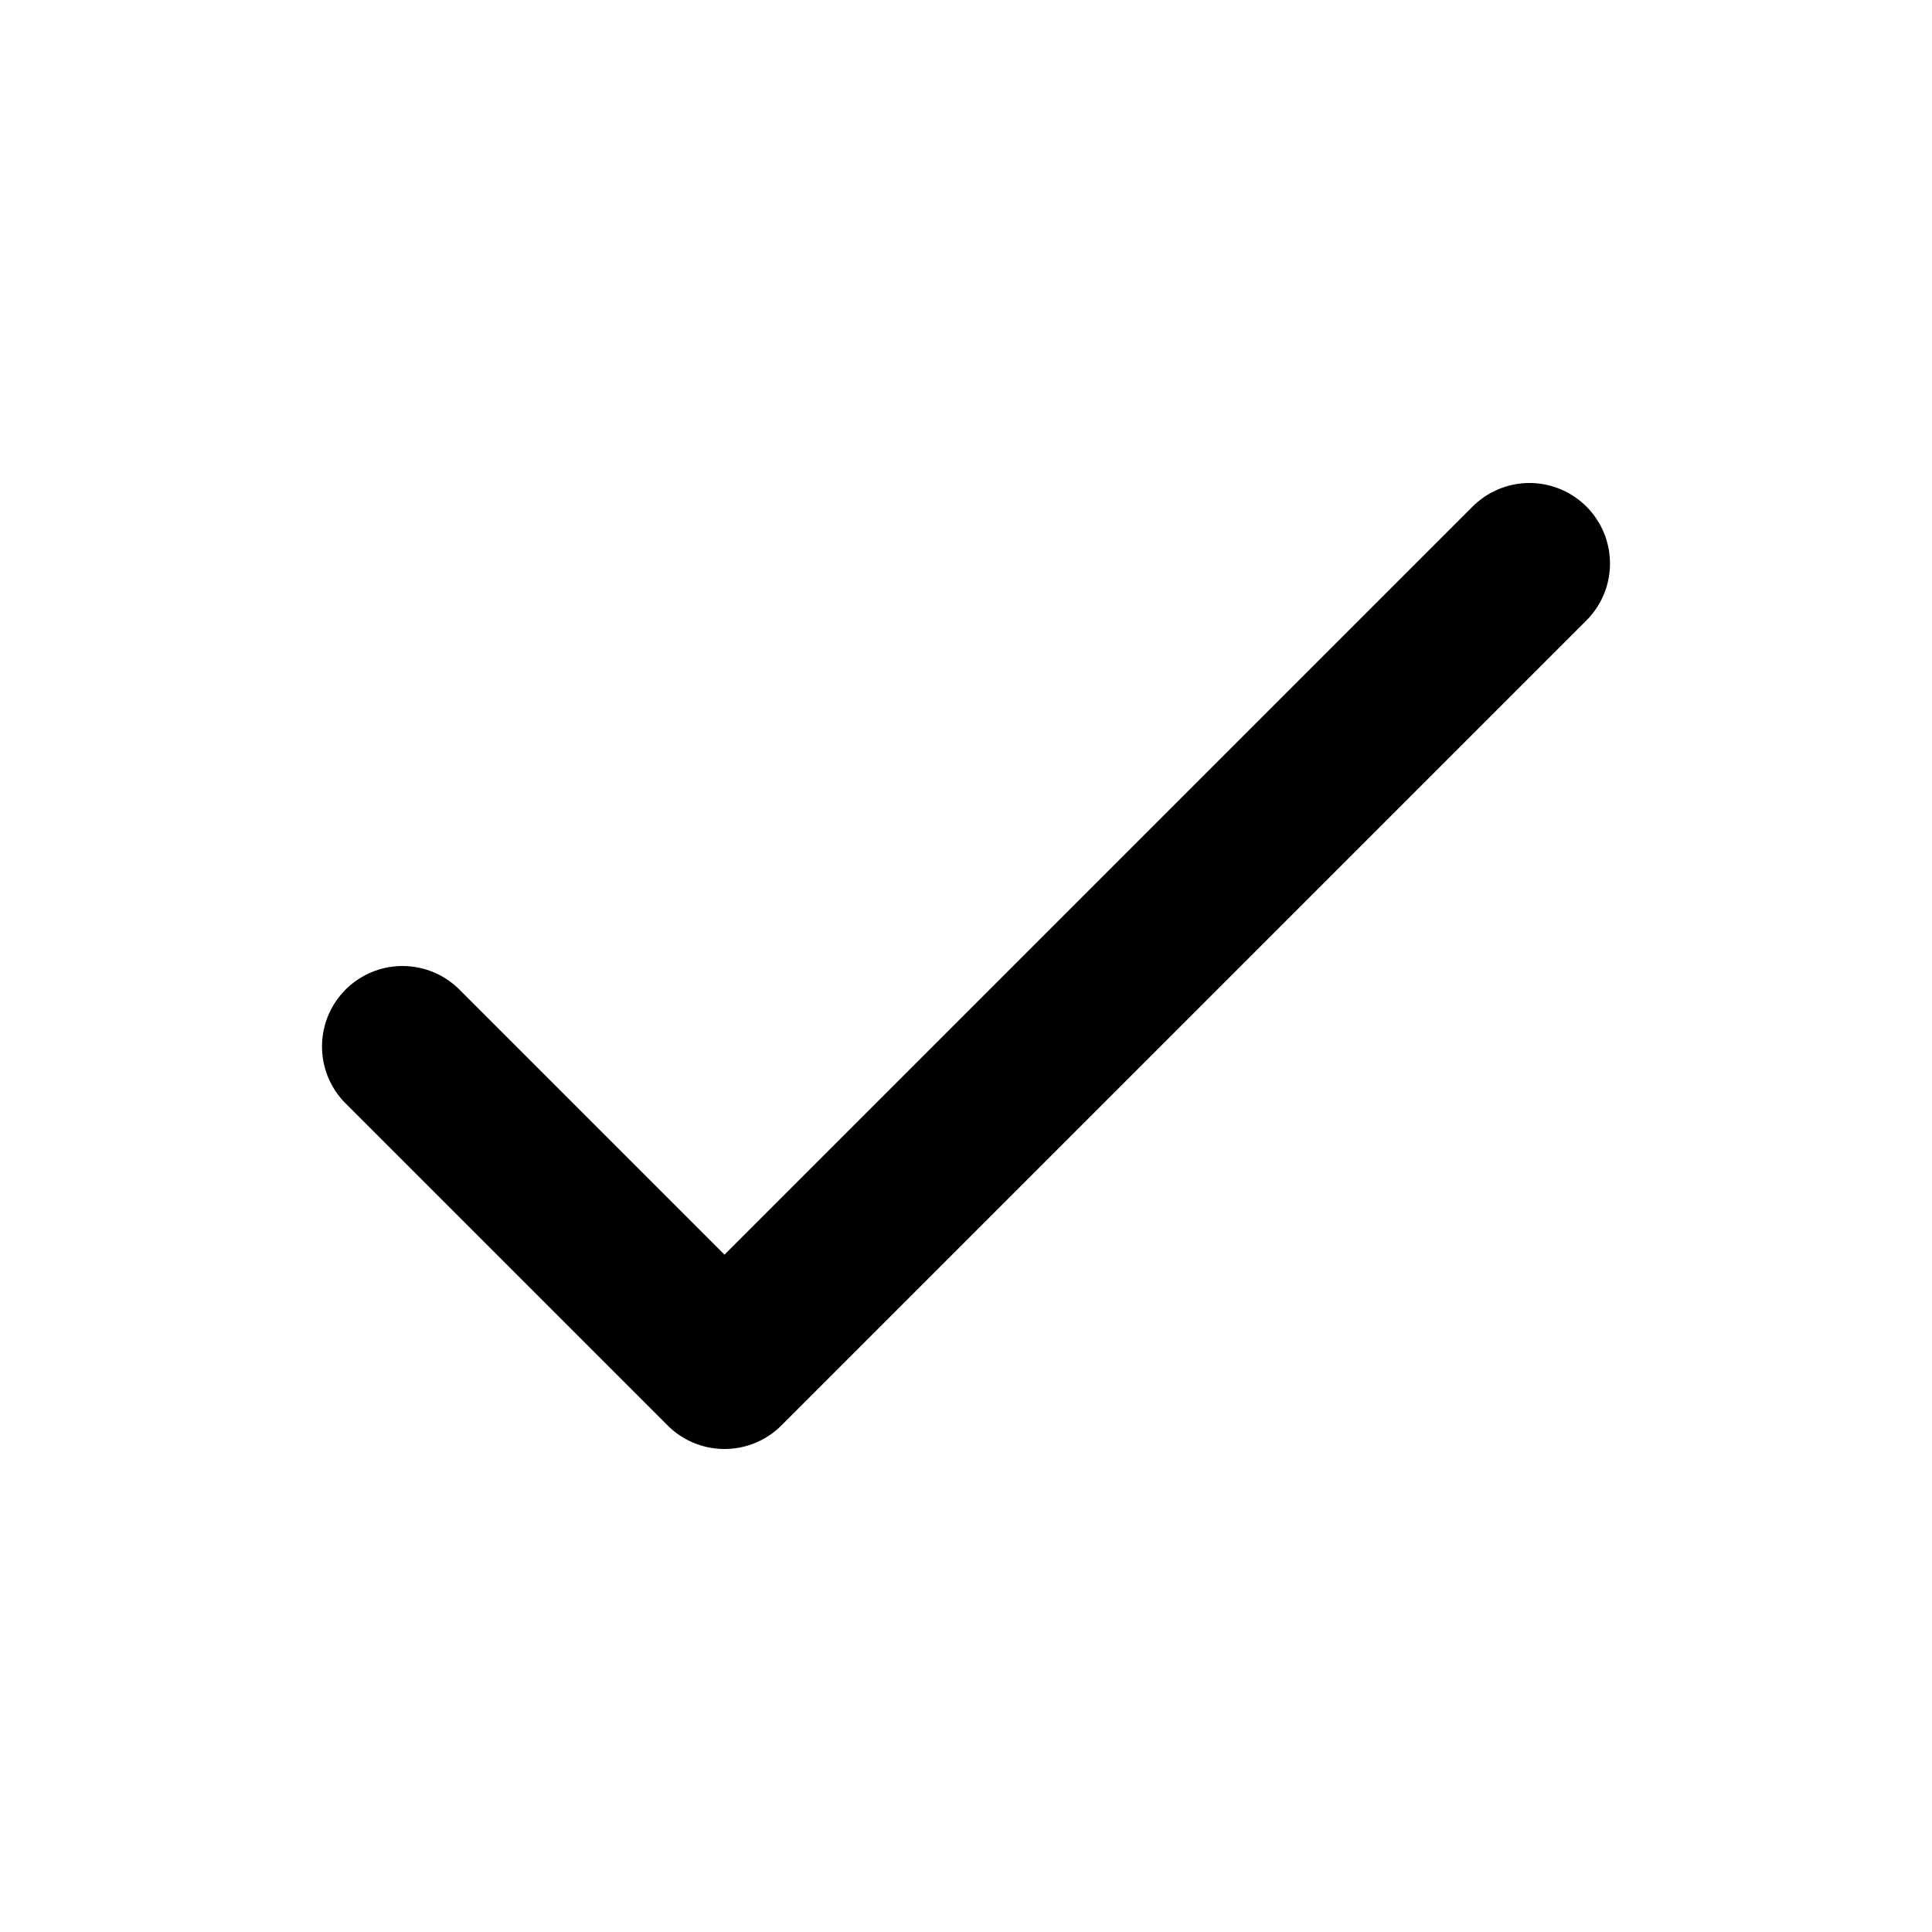
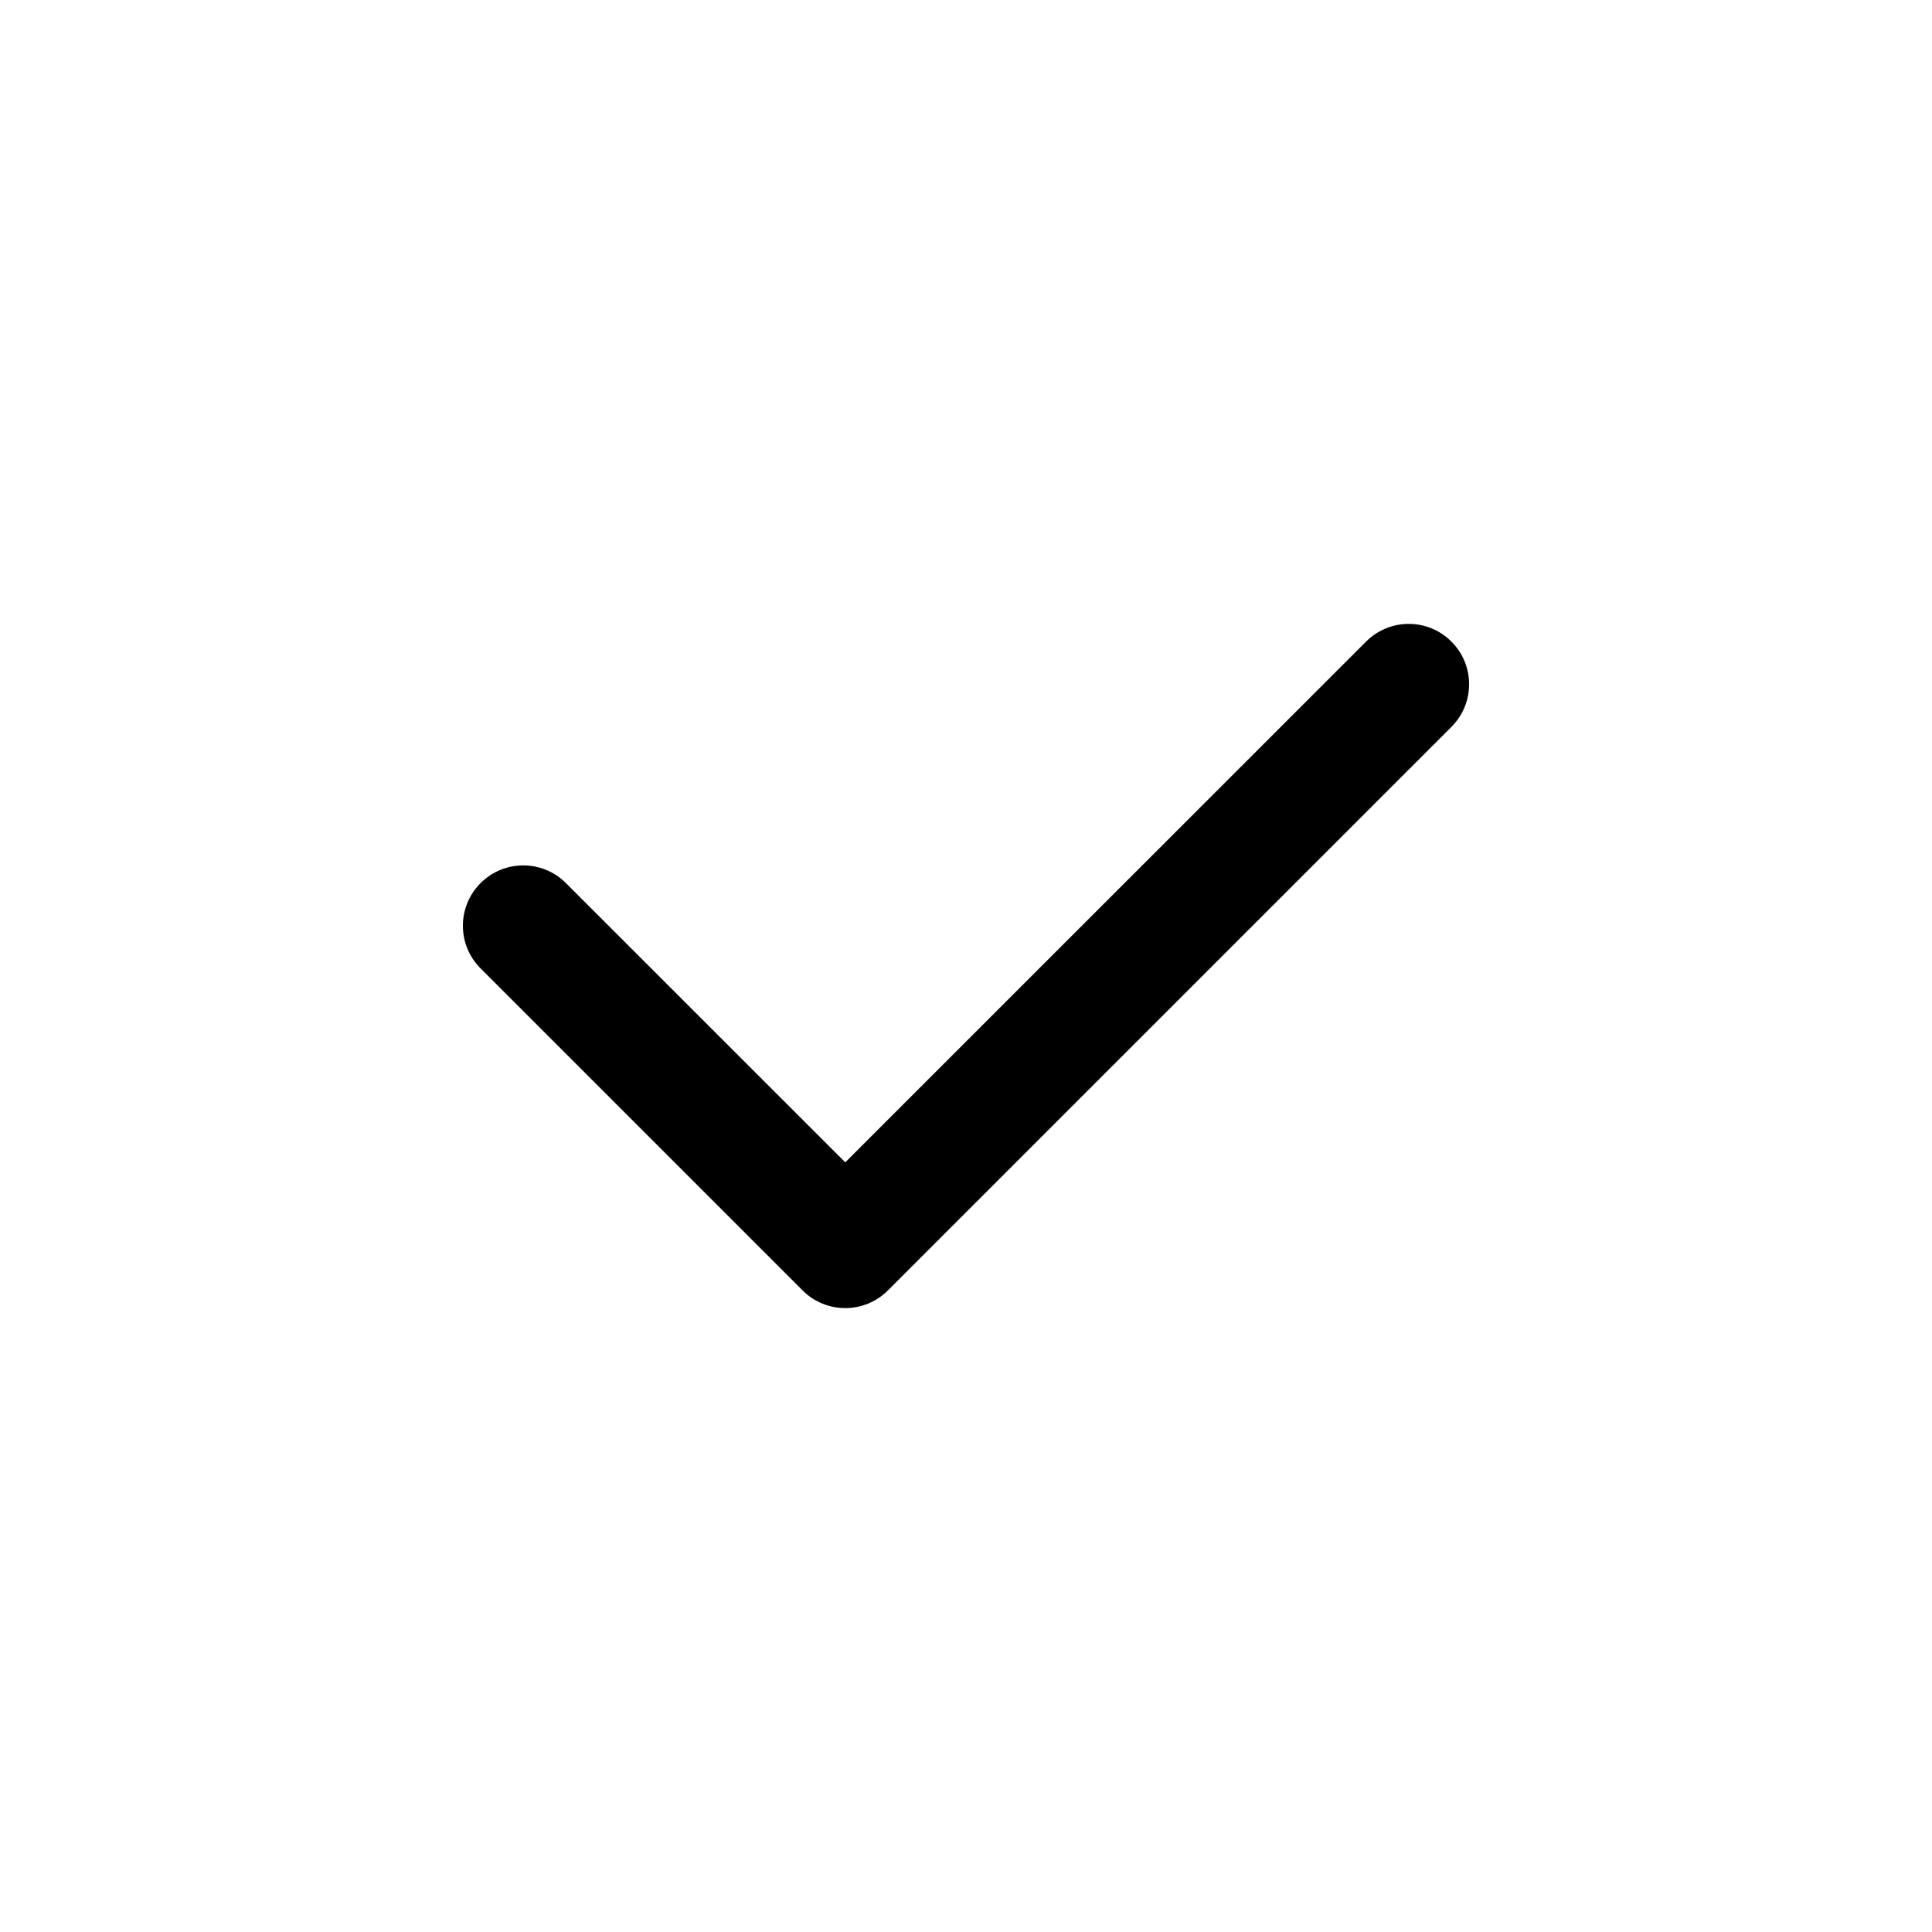
- <svg xmlns="http://www.w3.org/2000/svg" fill="none" viewBox="0 0 24 24" stroke-width="2" stroke="currentColor" aria-hidden="true">
-   <path stroke-linecap="round" stroke-linejoin="round" d="M5 13l4 4L19 7" />
+ <svg xmlns="http://www.w3.org/2000/svg" width="24px" height="24px" viewBox="0 0 24 24" fill="none">
+   <path fill-rule="evenodd" clip-rule="evenodd" d="M18.03 7.97C18.323 8.263 18.323 8.737 18.03 9.03L11.03 16.03C10.737 16.323 10.263 16.323 9.97 16.03L5.97 12.03C5.677 11.737 5.677 11.263 5.97 10.97C6.263 10.677 6.737 10.677 7.03 10.97L10.5 14.439L16.97 7.97C17.263 7.677 17.737 7.677 18.03 7.97Z" fill="black" />
</svg>
